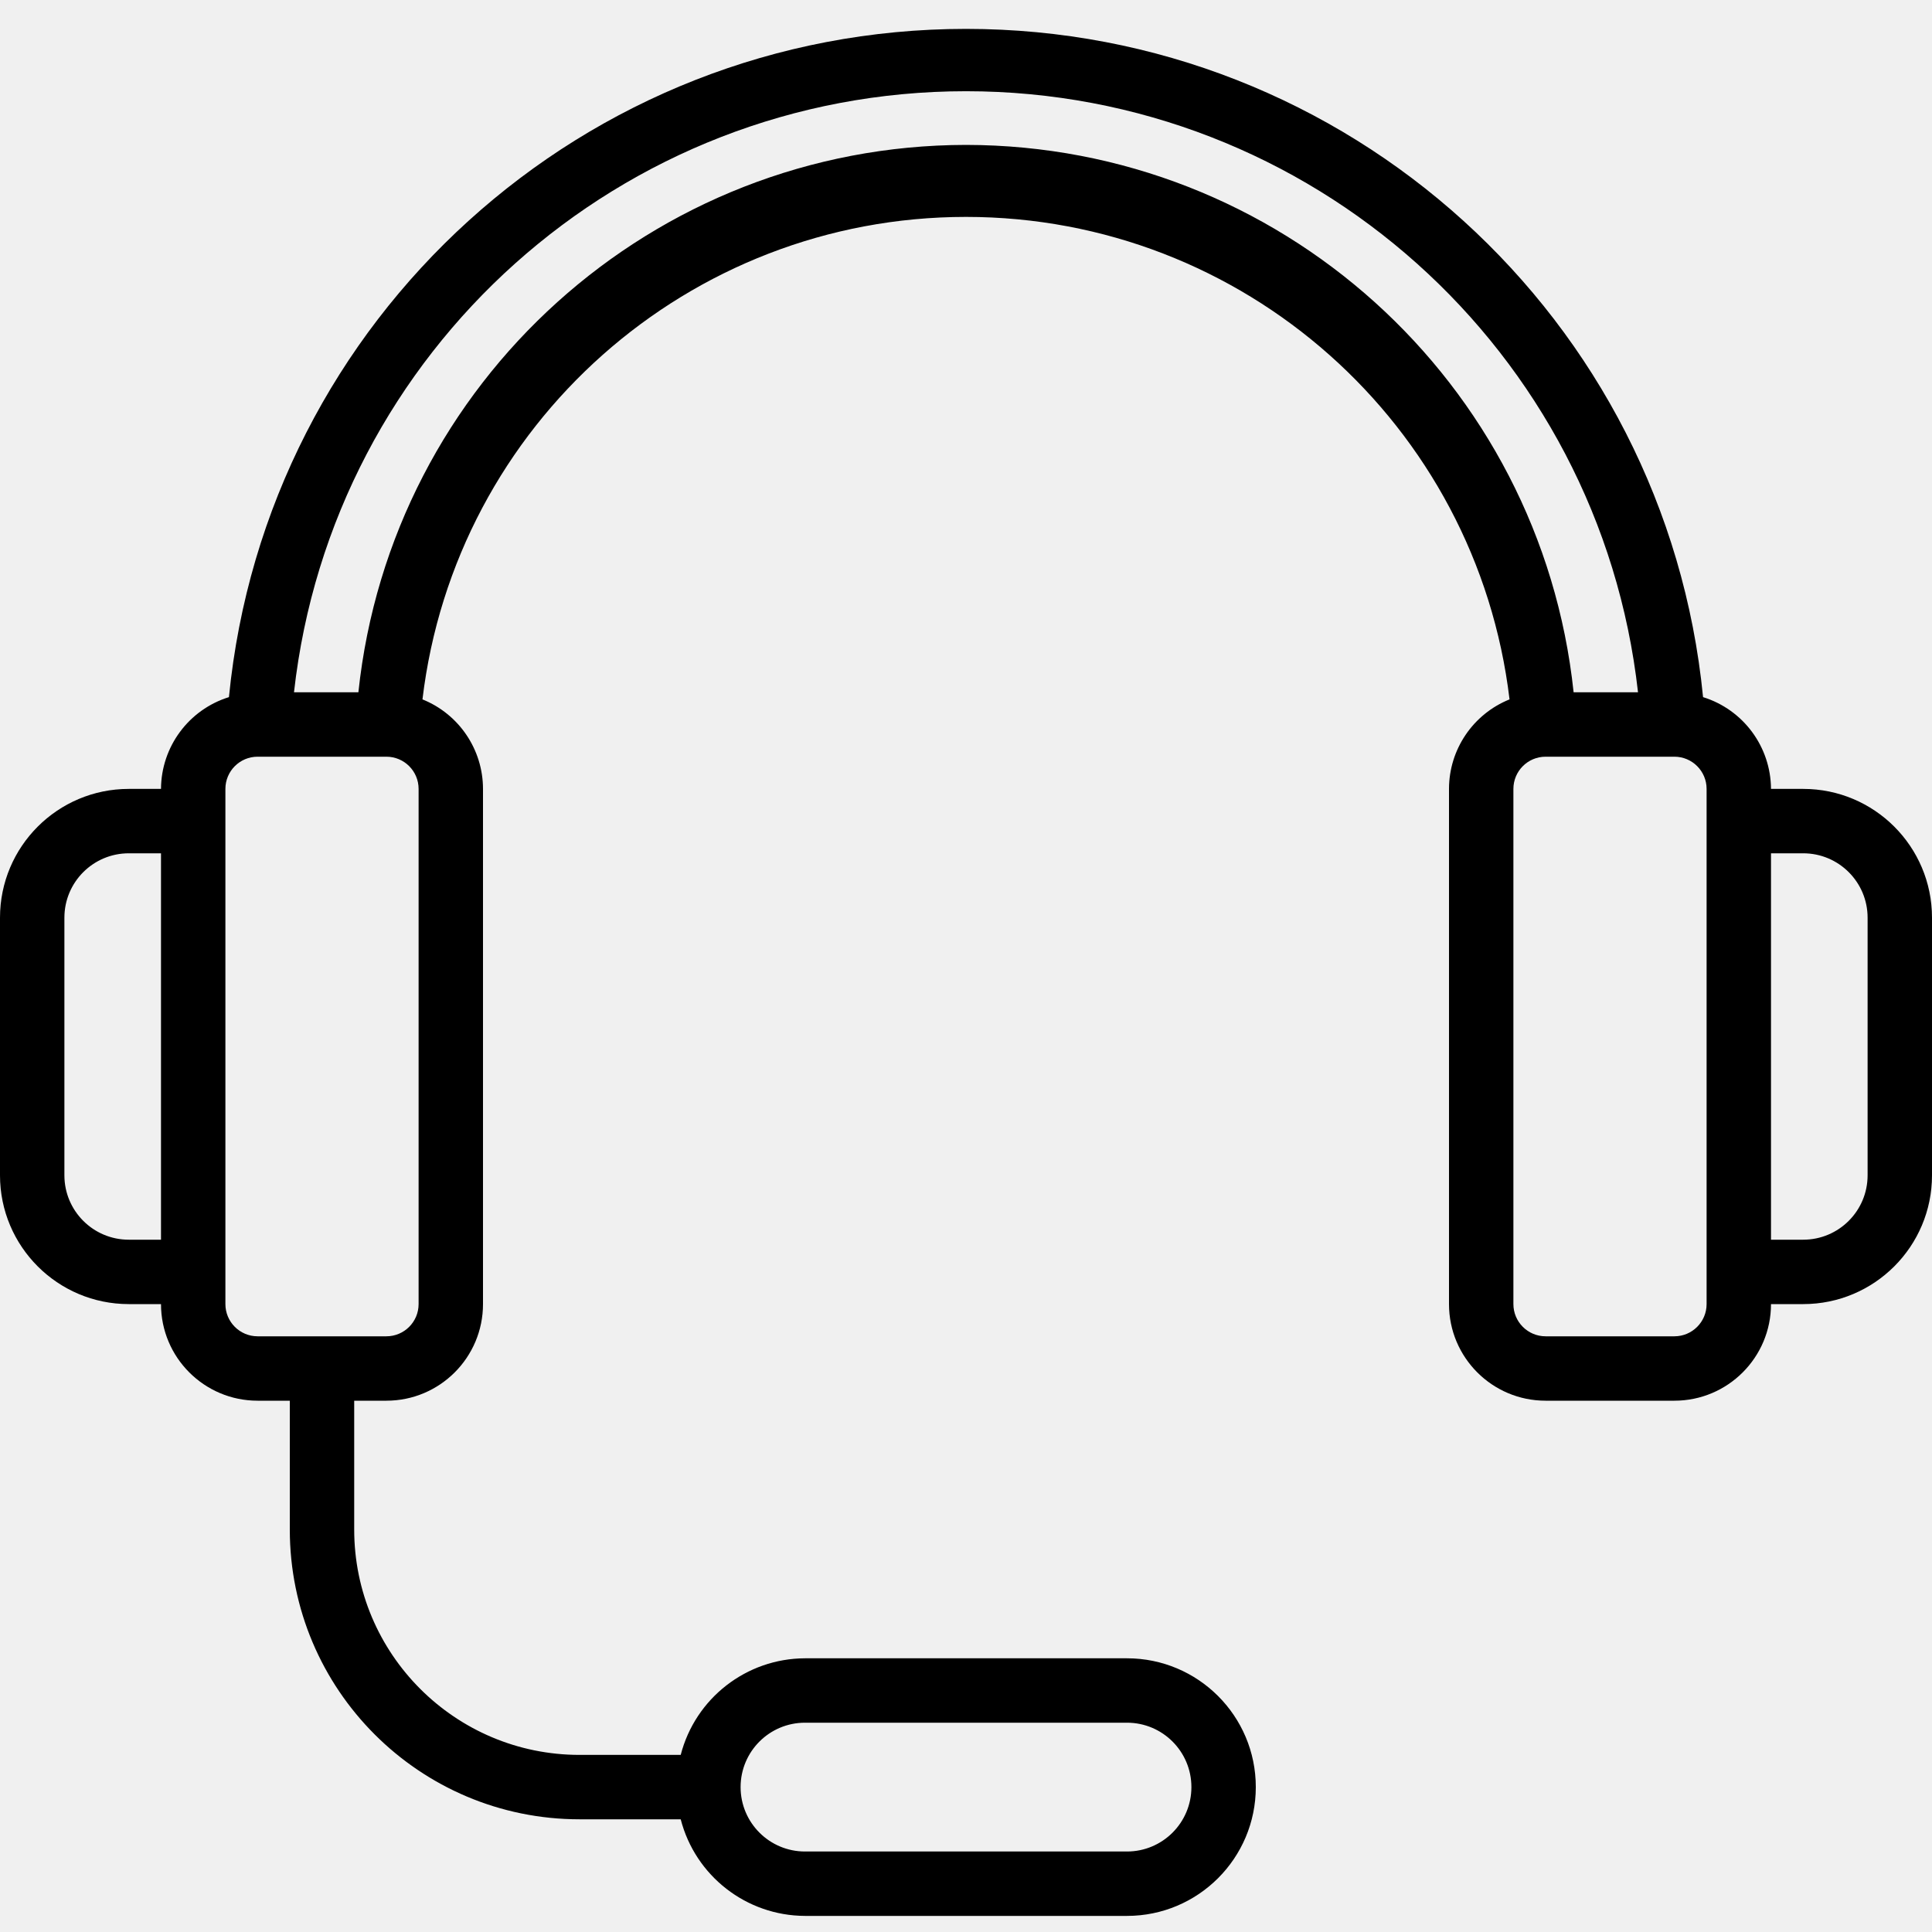
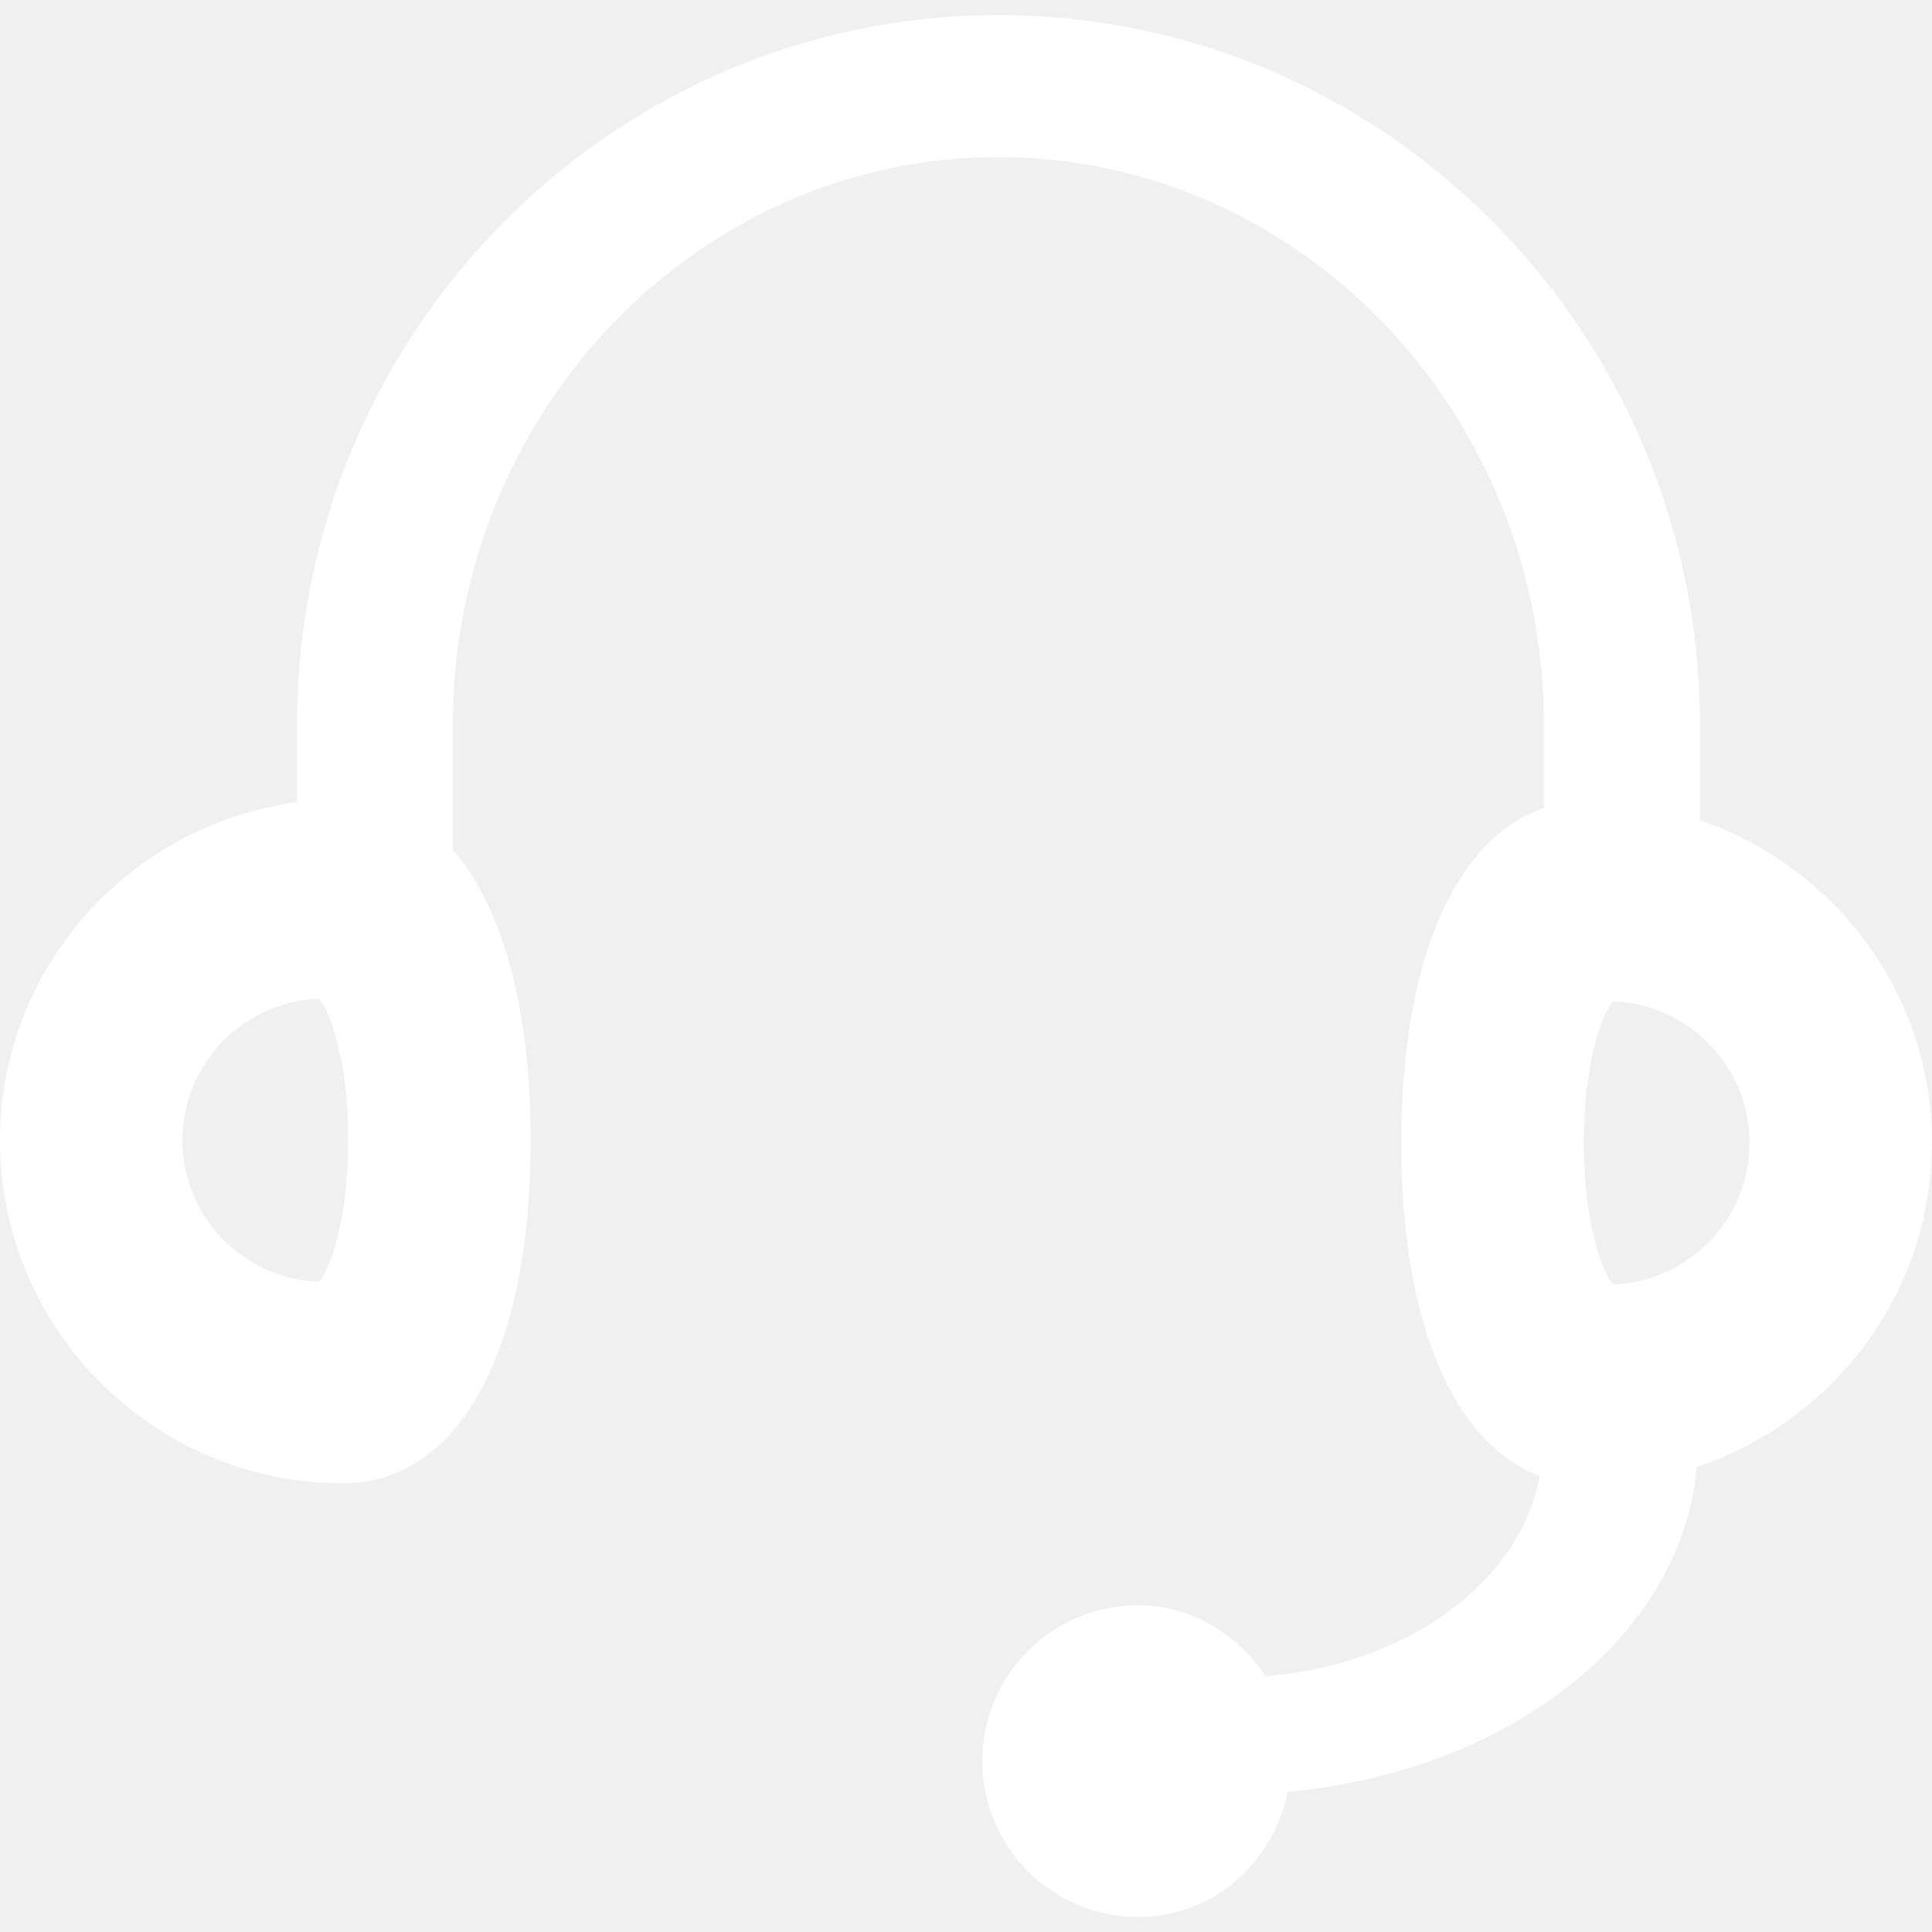
- <svg xmlns="http://www.w3.org/2000/svg" height="512" viewBox="0 0 60 59" width="512">
-   <g id="Page-1" fill="none" fill-rule="evenodd">
-     <g id="017---Headset" fill="rgb(0,0,0)" fill-rule="nonzero">
-       <path id="Shape" d="m56 24h-1c-.007-1.308-.86-2.462-2.11-2.85-1.156-11.776-11.058-20.753-22.89-20.753s-21.734 8.977-22.89 20.753c-1.25.388-2.103 1.542-2.11 2.85h-1c-2.209 0-4 1.791-4 4v8c0 2.209 1.791 4 4 4h1c0 1.657 1.343 3 3 3h1v4c0 4.971 4.029 9 9 9h3.14c.455 1.761 2.041 2.994 3.86 3h10c2.209 0 4-1.791 4-4s-1.791-4-4-4h-10c-1.819.006-3.405 1.239-3.86 3h-3.14c-3.866 0-7-3.134-7-7v-4h1c1.657 0 3-1.343 3-3v-16c-.001-1.223-.745-2.323-1.88-2.78 1.021-8.548 8.271-14.984 16.88-14.984s15.859 6.436 16.88 14.984c-1.135.457-1.879 1.557-1.88 2.78v16c0 1.657 1.343 3 3 3h4c1.657 0 3-1.343 3-3h1c2.209 0 4-1.791 4-4v-8c0-2.209-1.791-4-4-4zm-31 29h10c1.105 0 2 .895 2 2s-.895 2-2 2h-10c-1.105 0-2-.895-2-2s.895-2 2-2zm-21-15c-1.105 0-2-.895-2-2v-8c0-1.105.895-2 2-2h1v12zm9 2c0 .552-.448 1-1 1h-4c-.552 0-1-.448-1-1v-16c0-.552.448-1 1-1h4c.552 0 1 .448 1 1zm17-36c-9.71.012-17.848 7.344-18.87 17h-2c1.188-10.629 10.175-18.667 20.87-18.667s19.682 8.038 20.87 18.667h-2c-1.022-9.656-9.16-16.988-18.87-17zm23 36c0 .552-.448 1-1 1h-4c-.552 0-1-.448-1-1v-16c0-.552.448-1 1-1h4c.552 0 1 .448 1 1zm5-4c0 1.105-.895 2-2 2h-1v-12h1c1.105 0 2 .895 2 2z" />
-     </g>
+ <svg xmlns="http://www.w3.org/2000/svg" width="30" height="30" viewBox="0 0 30 30" fill="none">
+   <g clip-path="url(#clip0)">
+     <path d="M30 17.749C30 15.42 28.485 13.455 26.396 12.735C26.396 12.002 26.396 11.254 26.396 11.254C26.396 5.177 21.512 0.234 15.504 0.234C9.497 0.234 4.612 5.177 4.612 11.254V12.456C2.016 12.808 0 15.017 0 17.707C0 20.642 2.389 23.032 5.327 23.032C7.125 23.032 8.241 20.992 8.241 17.707C8.241 15.649 7.802 14.081 7.031 13.196V11.256C7.031 6.396 10.832 2.439 15.502 2.439C20.173 2.439 23.974 6.394 23.974 11.256V12.547C22.592 13.018 21.758 14.918 21.758 17.751C21.758 20.535 22.566 22.41 23.906 22.92C23.608 24.564 21.857 25.849 19.65 26.029C19.215 25.38 18.512 24.926 17.674 24.926C16.339 24.926 15.253 26.008 15.253 27.347C15.253 28.682 16.337 29.767 17.674 29.767C18.84 29.767 19.77 28.924 19.997 27.823C23.436 27.51 26.121 25.404 26.346 22.779C28.459 22.073 29.996 20.098 29.996 17.751L30 17.749ZM4.954 19.903C3.776 19.862 2.833 18.891 2.833 17.706C2.833 16.521 3.776 15.549 4.954 15.508C5.128 15.709 5.407 16.479 5.407 17.706C5.407 18.932 5.13 19.703 4.954 19.903ZM25.046 19.944C24.872 19.744 24.593 18.973 24.593 17.747C24.593 16.521 24.87 15.75 25.046 15.549C26.224 15.591 27.167 16.562 27.167 17.747C27.167 18.932 26.224 19.901 25.046 19.944Z" fill="white" />
  </g>
+   <defs>
+     <clipPath id="clip0">
+       <rect width="30" height="30" fill="white" />
+     </clipPath>
+   </defs>
</svg>
